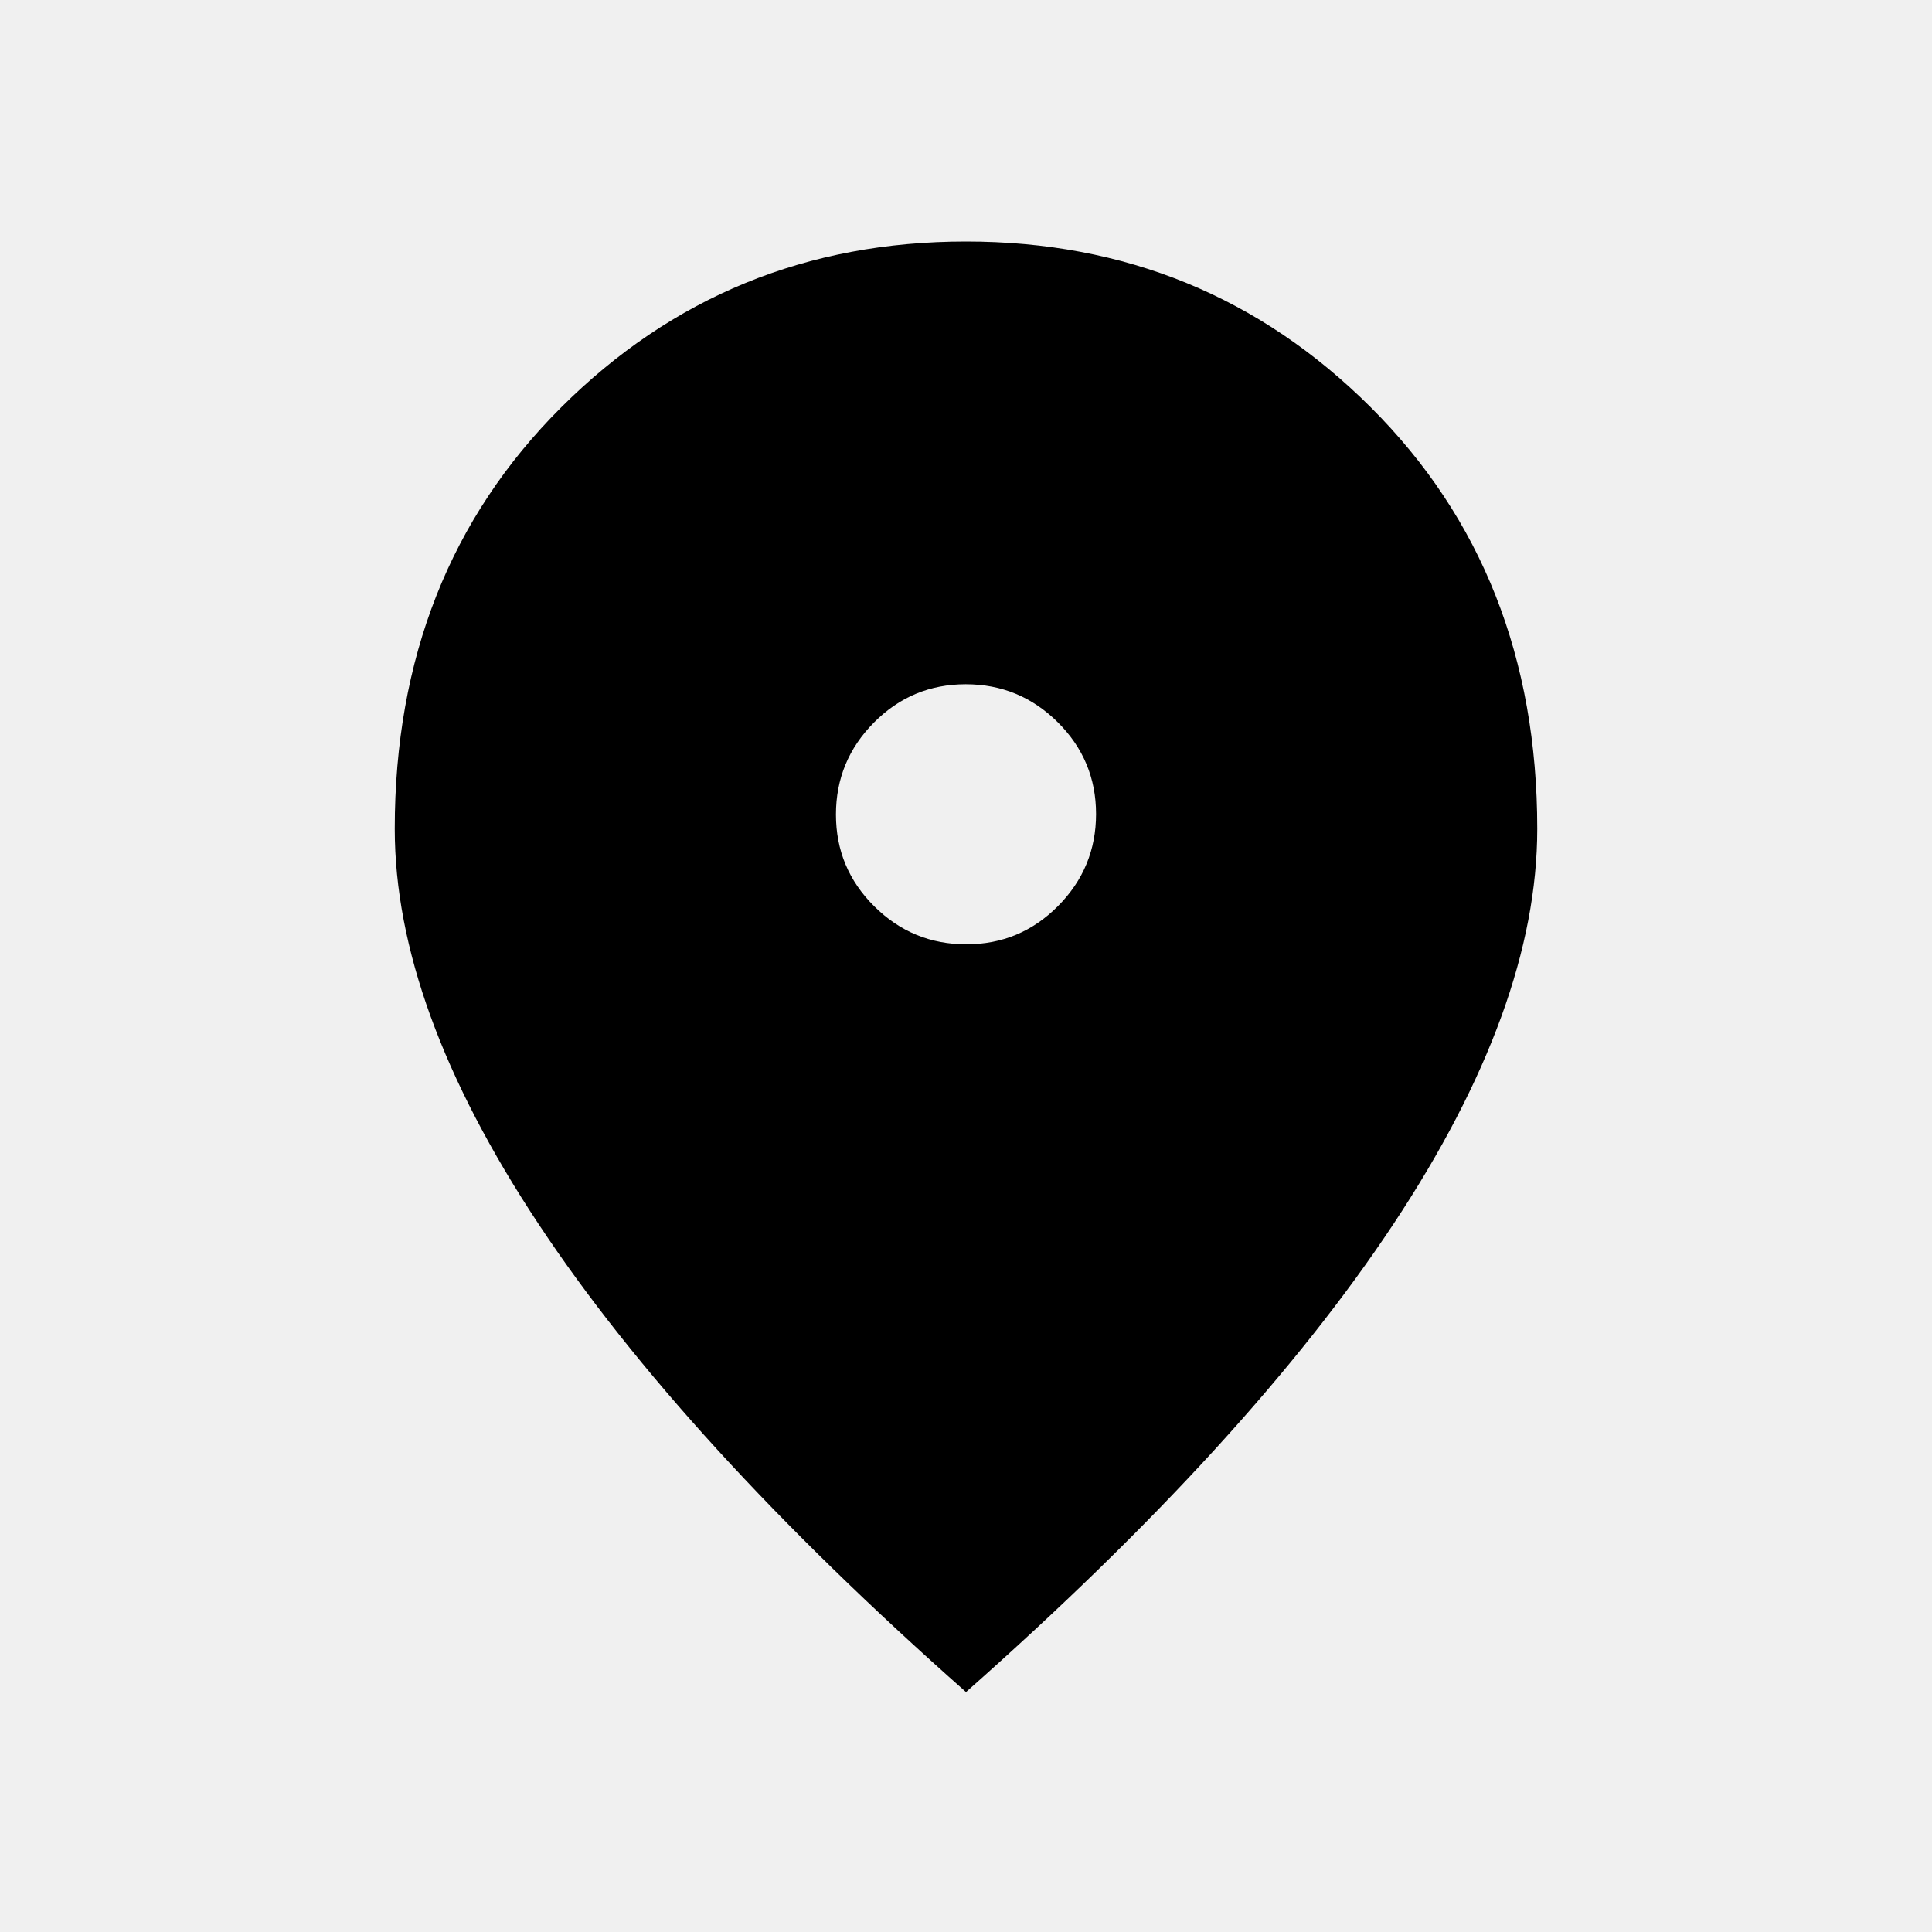
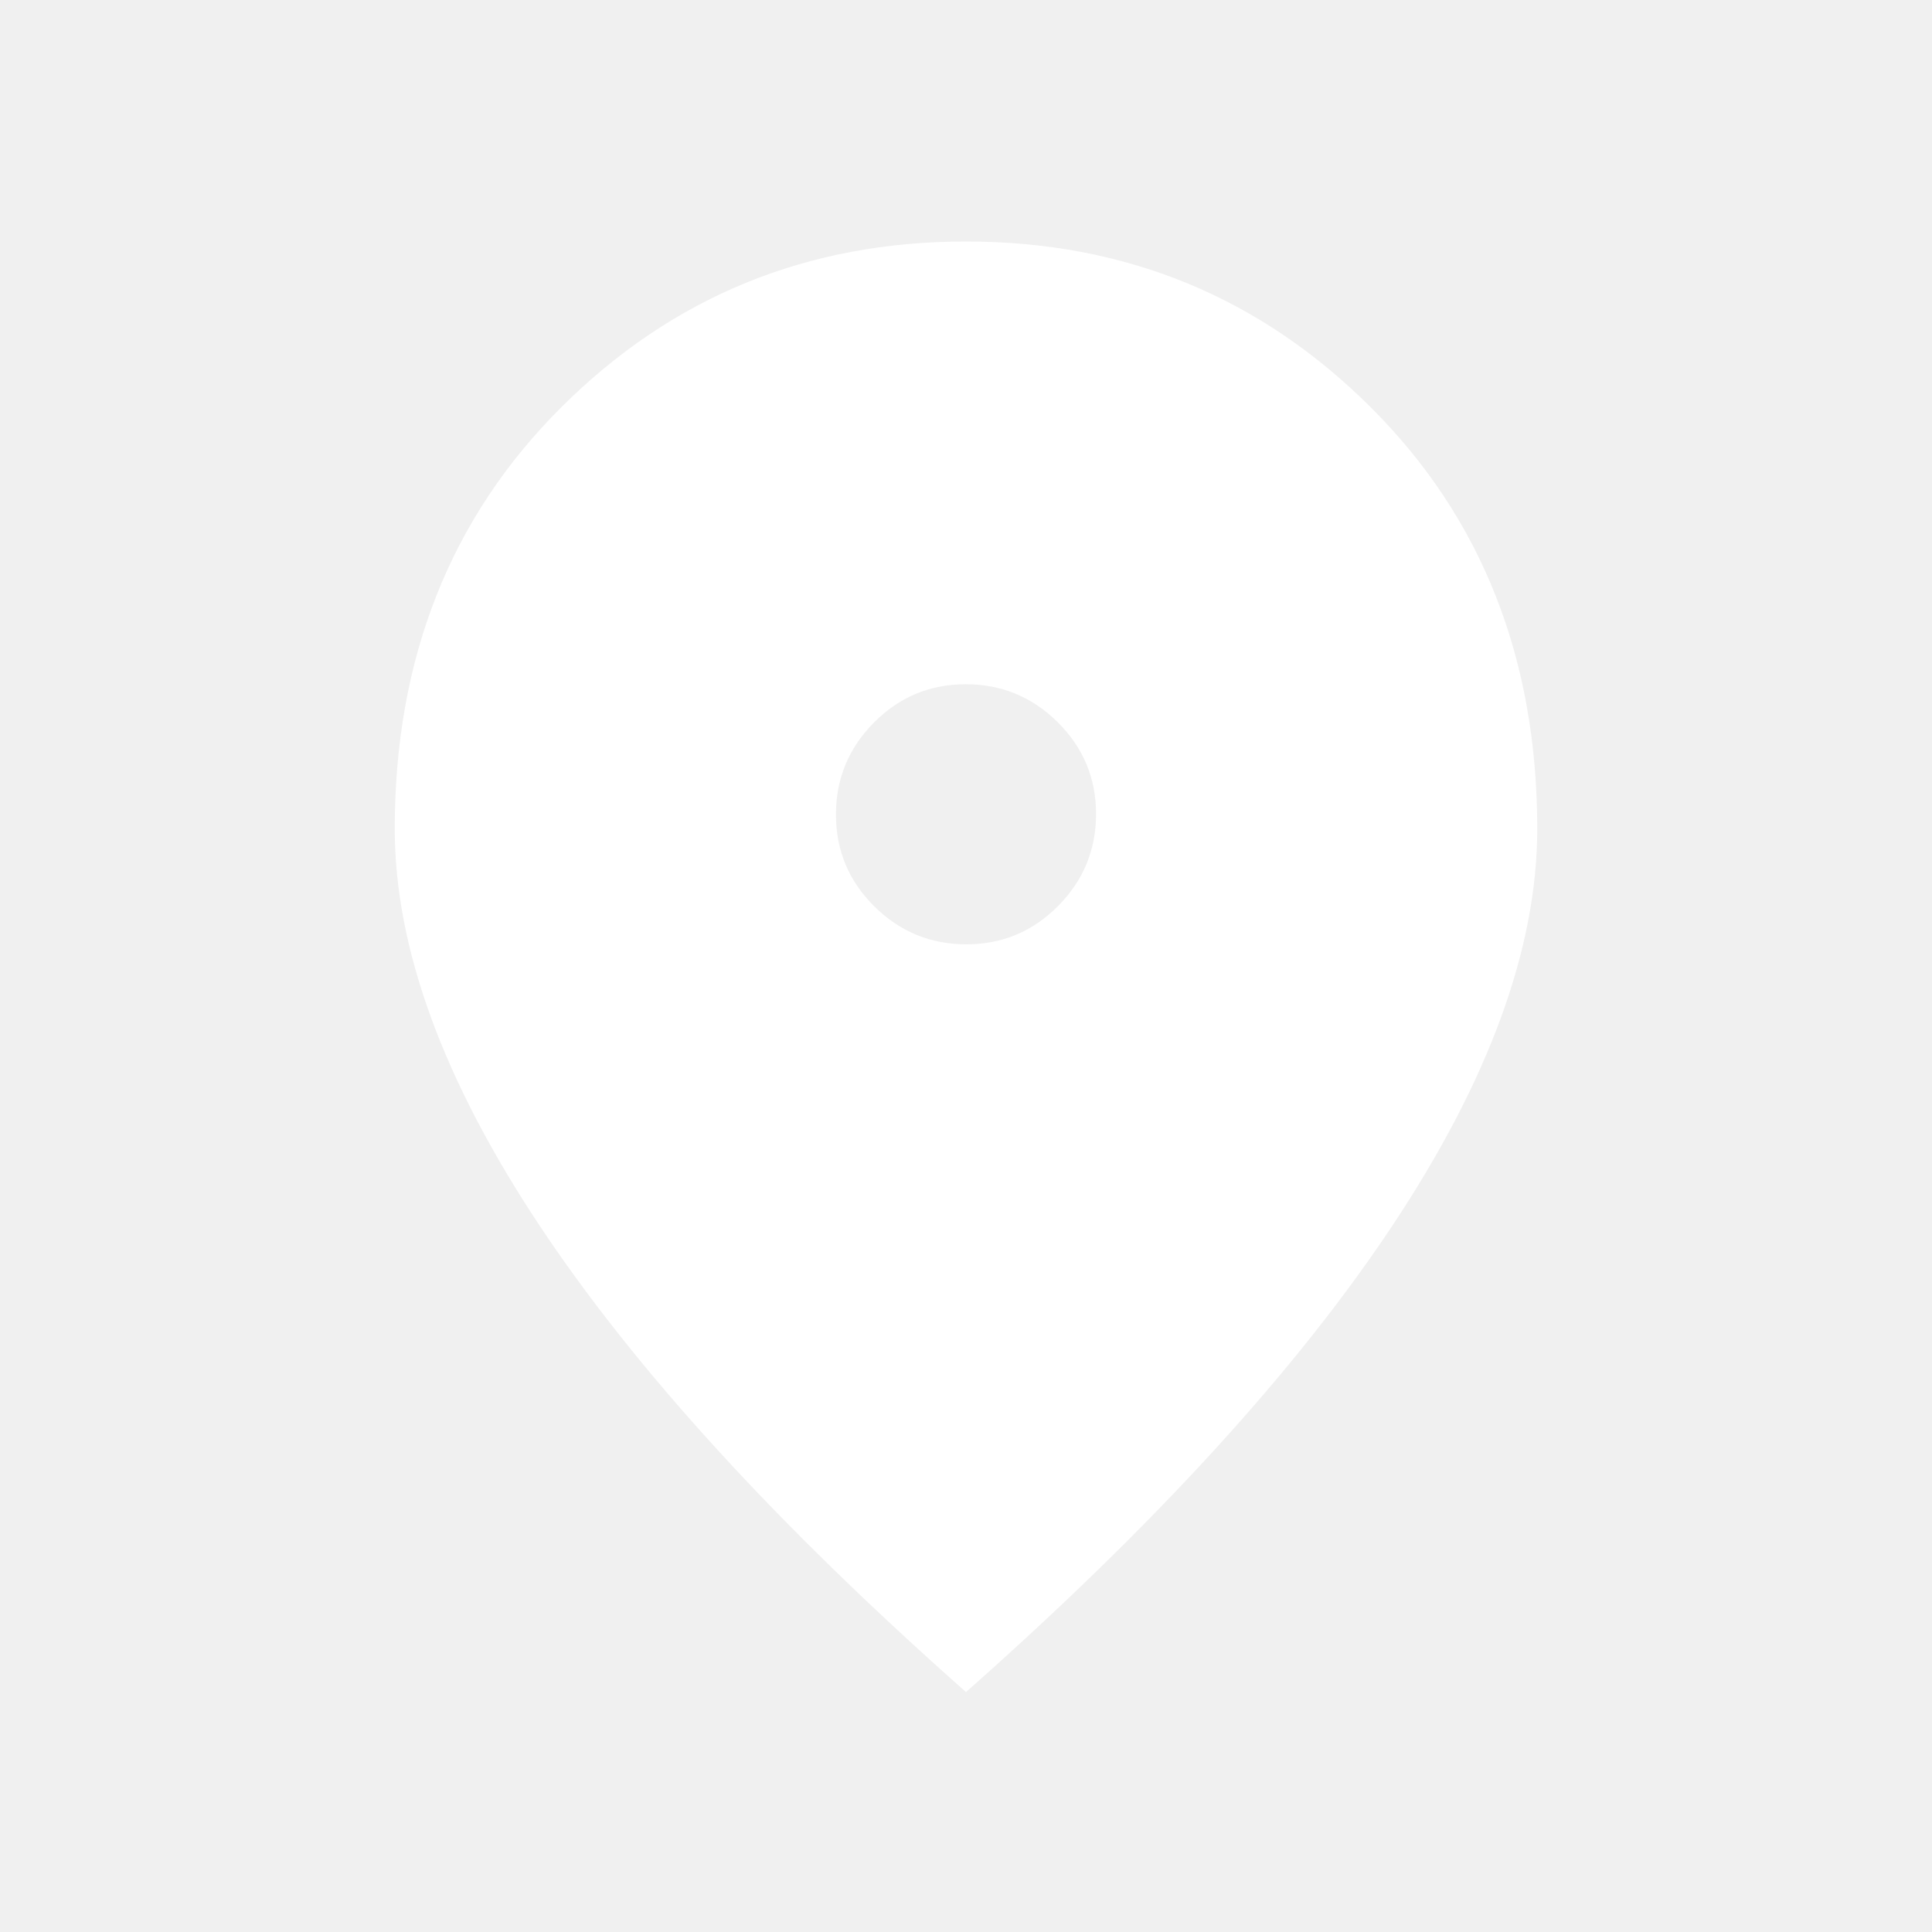
- <svg xmlns="http://www.w3.org/2000/svg" height="24px" viewBox="0 -960 960 960" width="24px" fill="oklch(0.707 0.022 261.325)">
+ <svg xmlns="http://www.w3.org/2000/svg" height="24px" viewBox="0 -960 960 960" width="24px" fill="white">
  <path d="M480.14-490.77q26.71 0 45.59-19.02 18.89-19.02 18.89-45.73 0-26.71-19.03-45.6Q506.57-620 479.86-620q-26.71 0-45.59 19.02-18.89 19.02-18.89 45.73 0 26.71 19.03 45.6 19.02 18.88 45.73 18.88ZM480-119.23Q339-243.92 267.58-351.81q-71.43-107.88-71.43-196.34 0-126.93 82.66-209.39Q361.46-840 480-840q118.54 0 201.19 82.46 82.66 82.46 82.66 209.39 0 88.46-71.43 196.34Q621-243.92 480-119.23Z" />
</svg>
